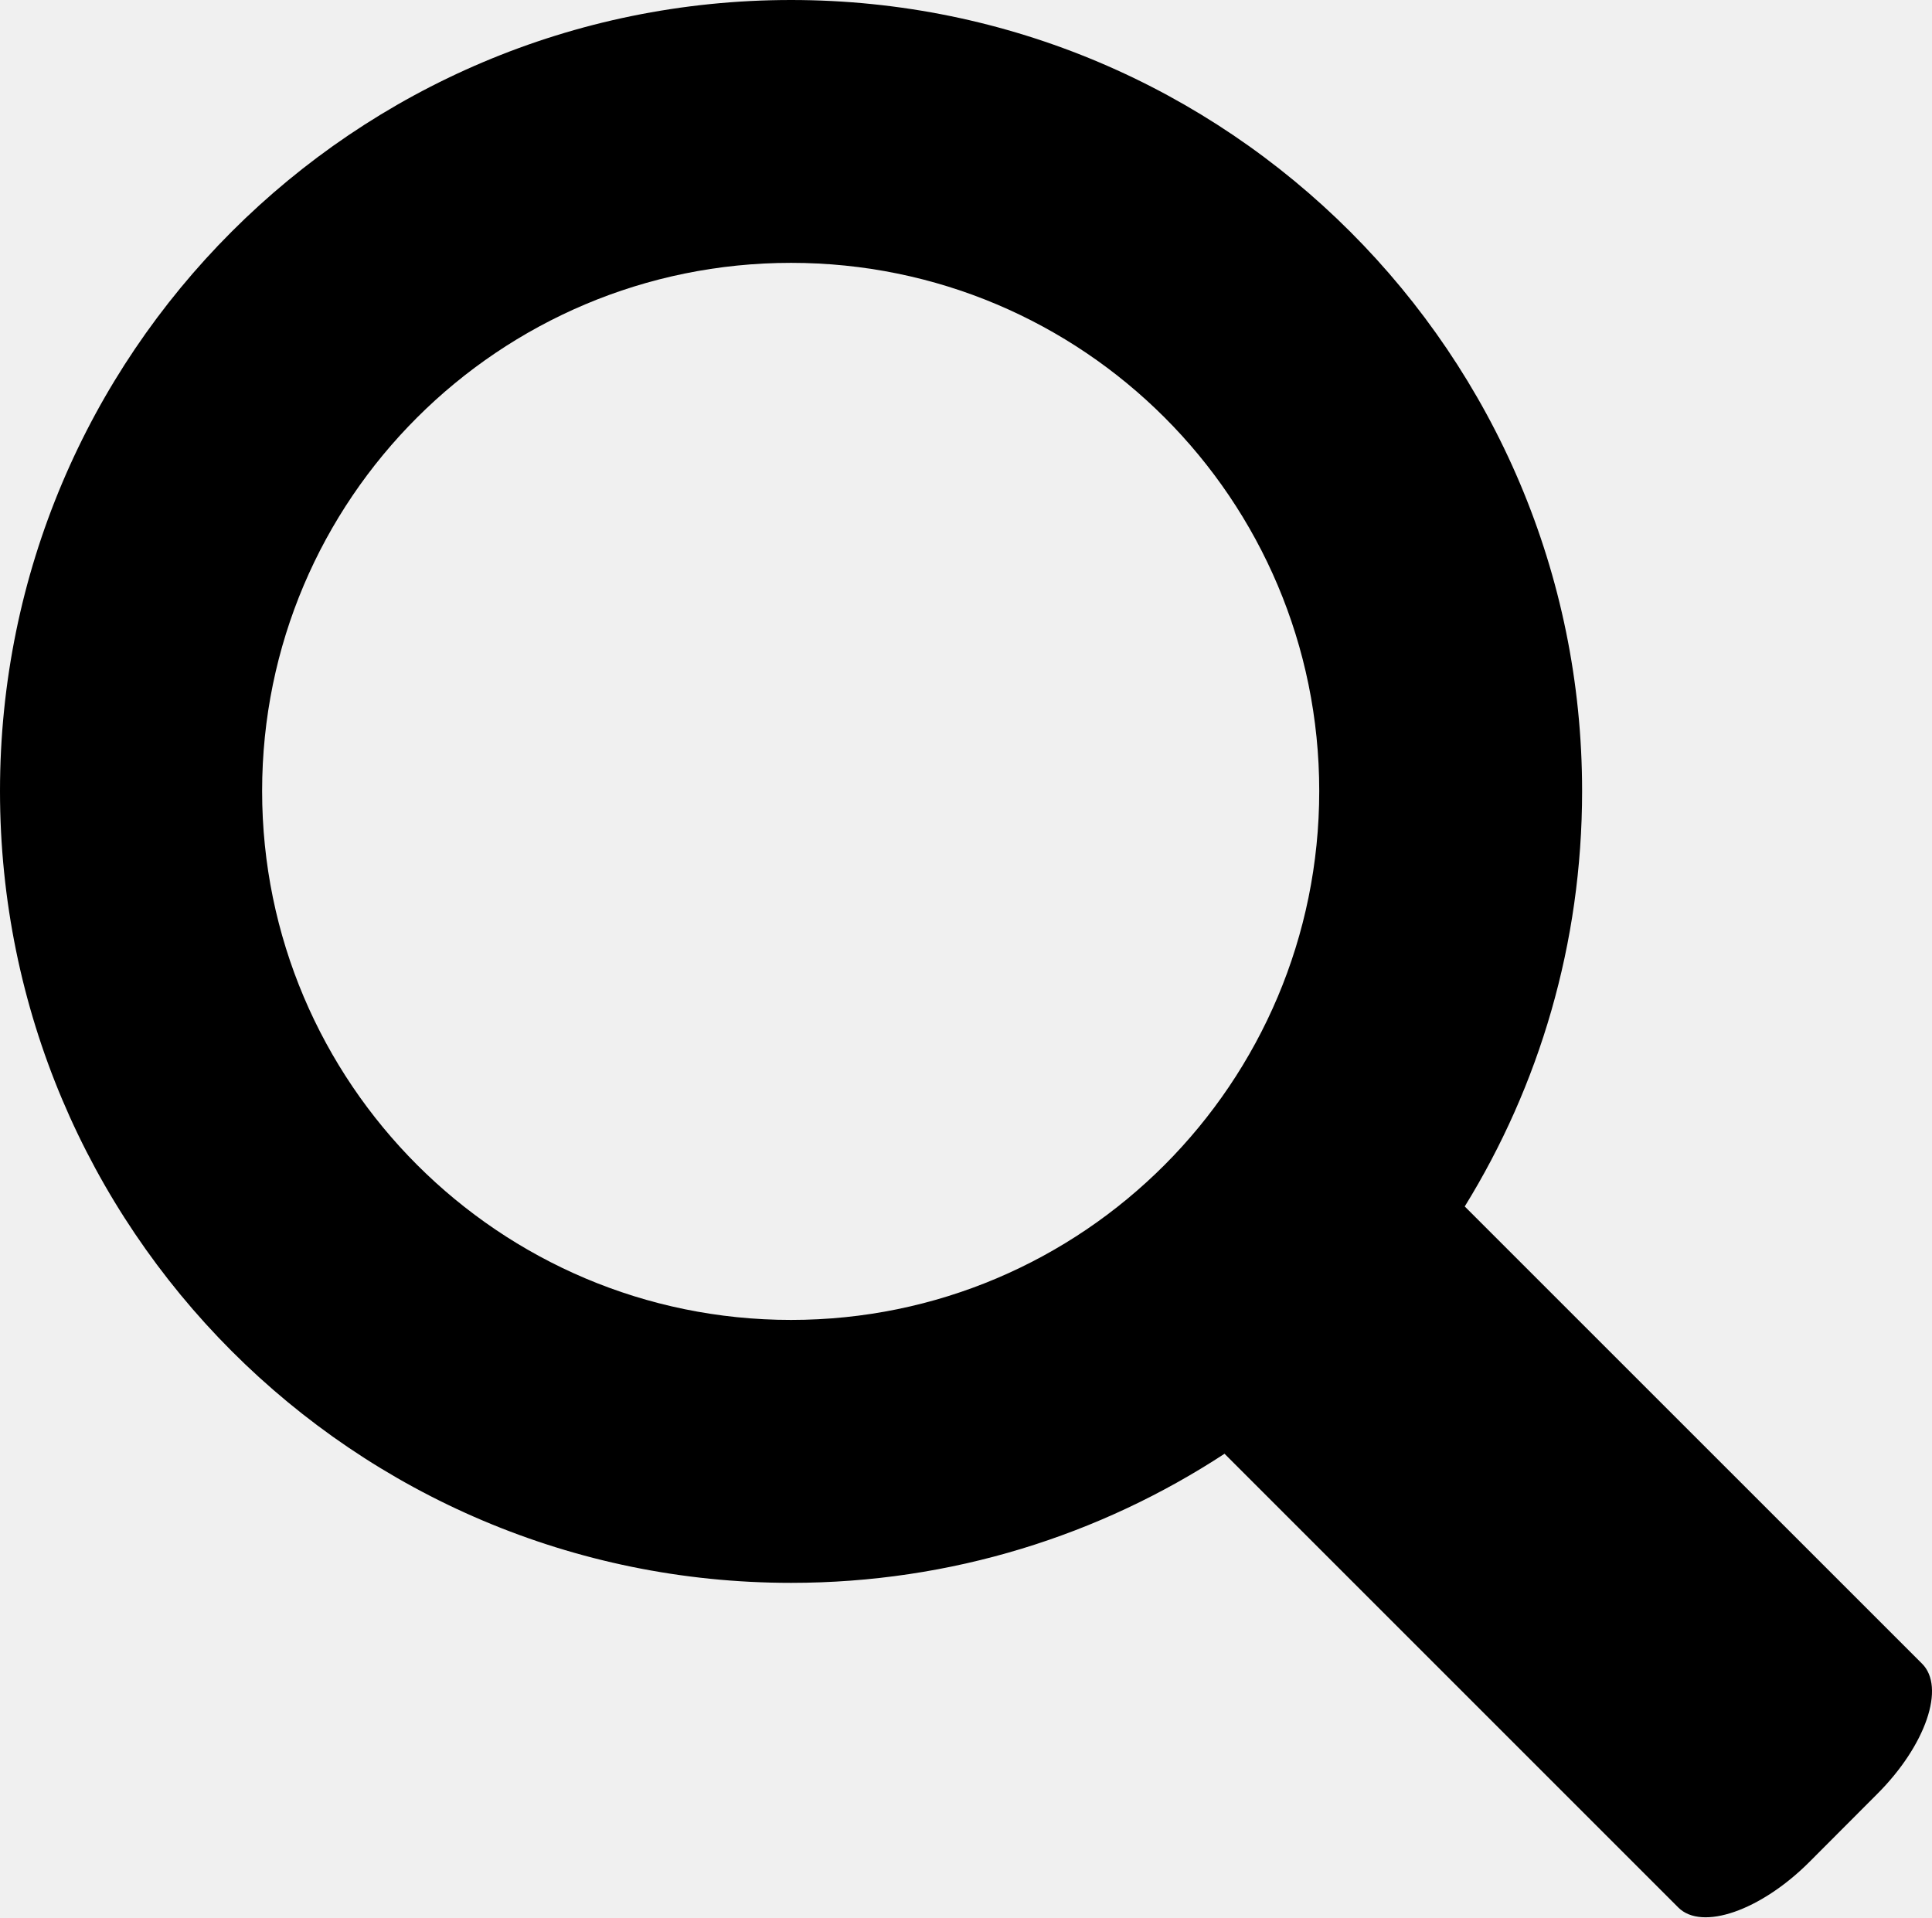
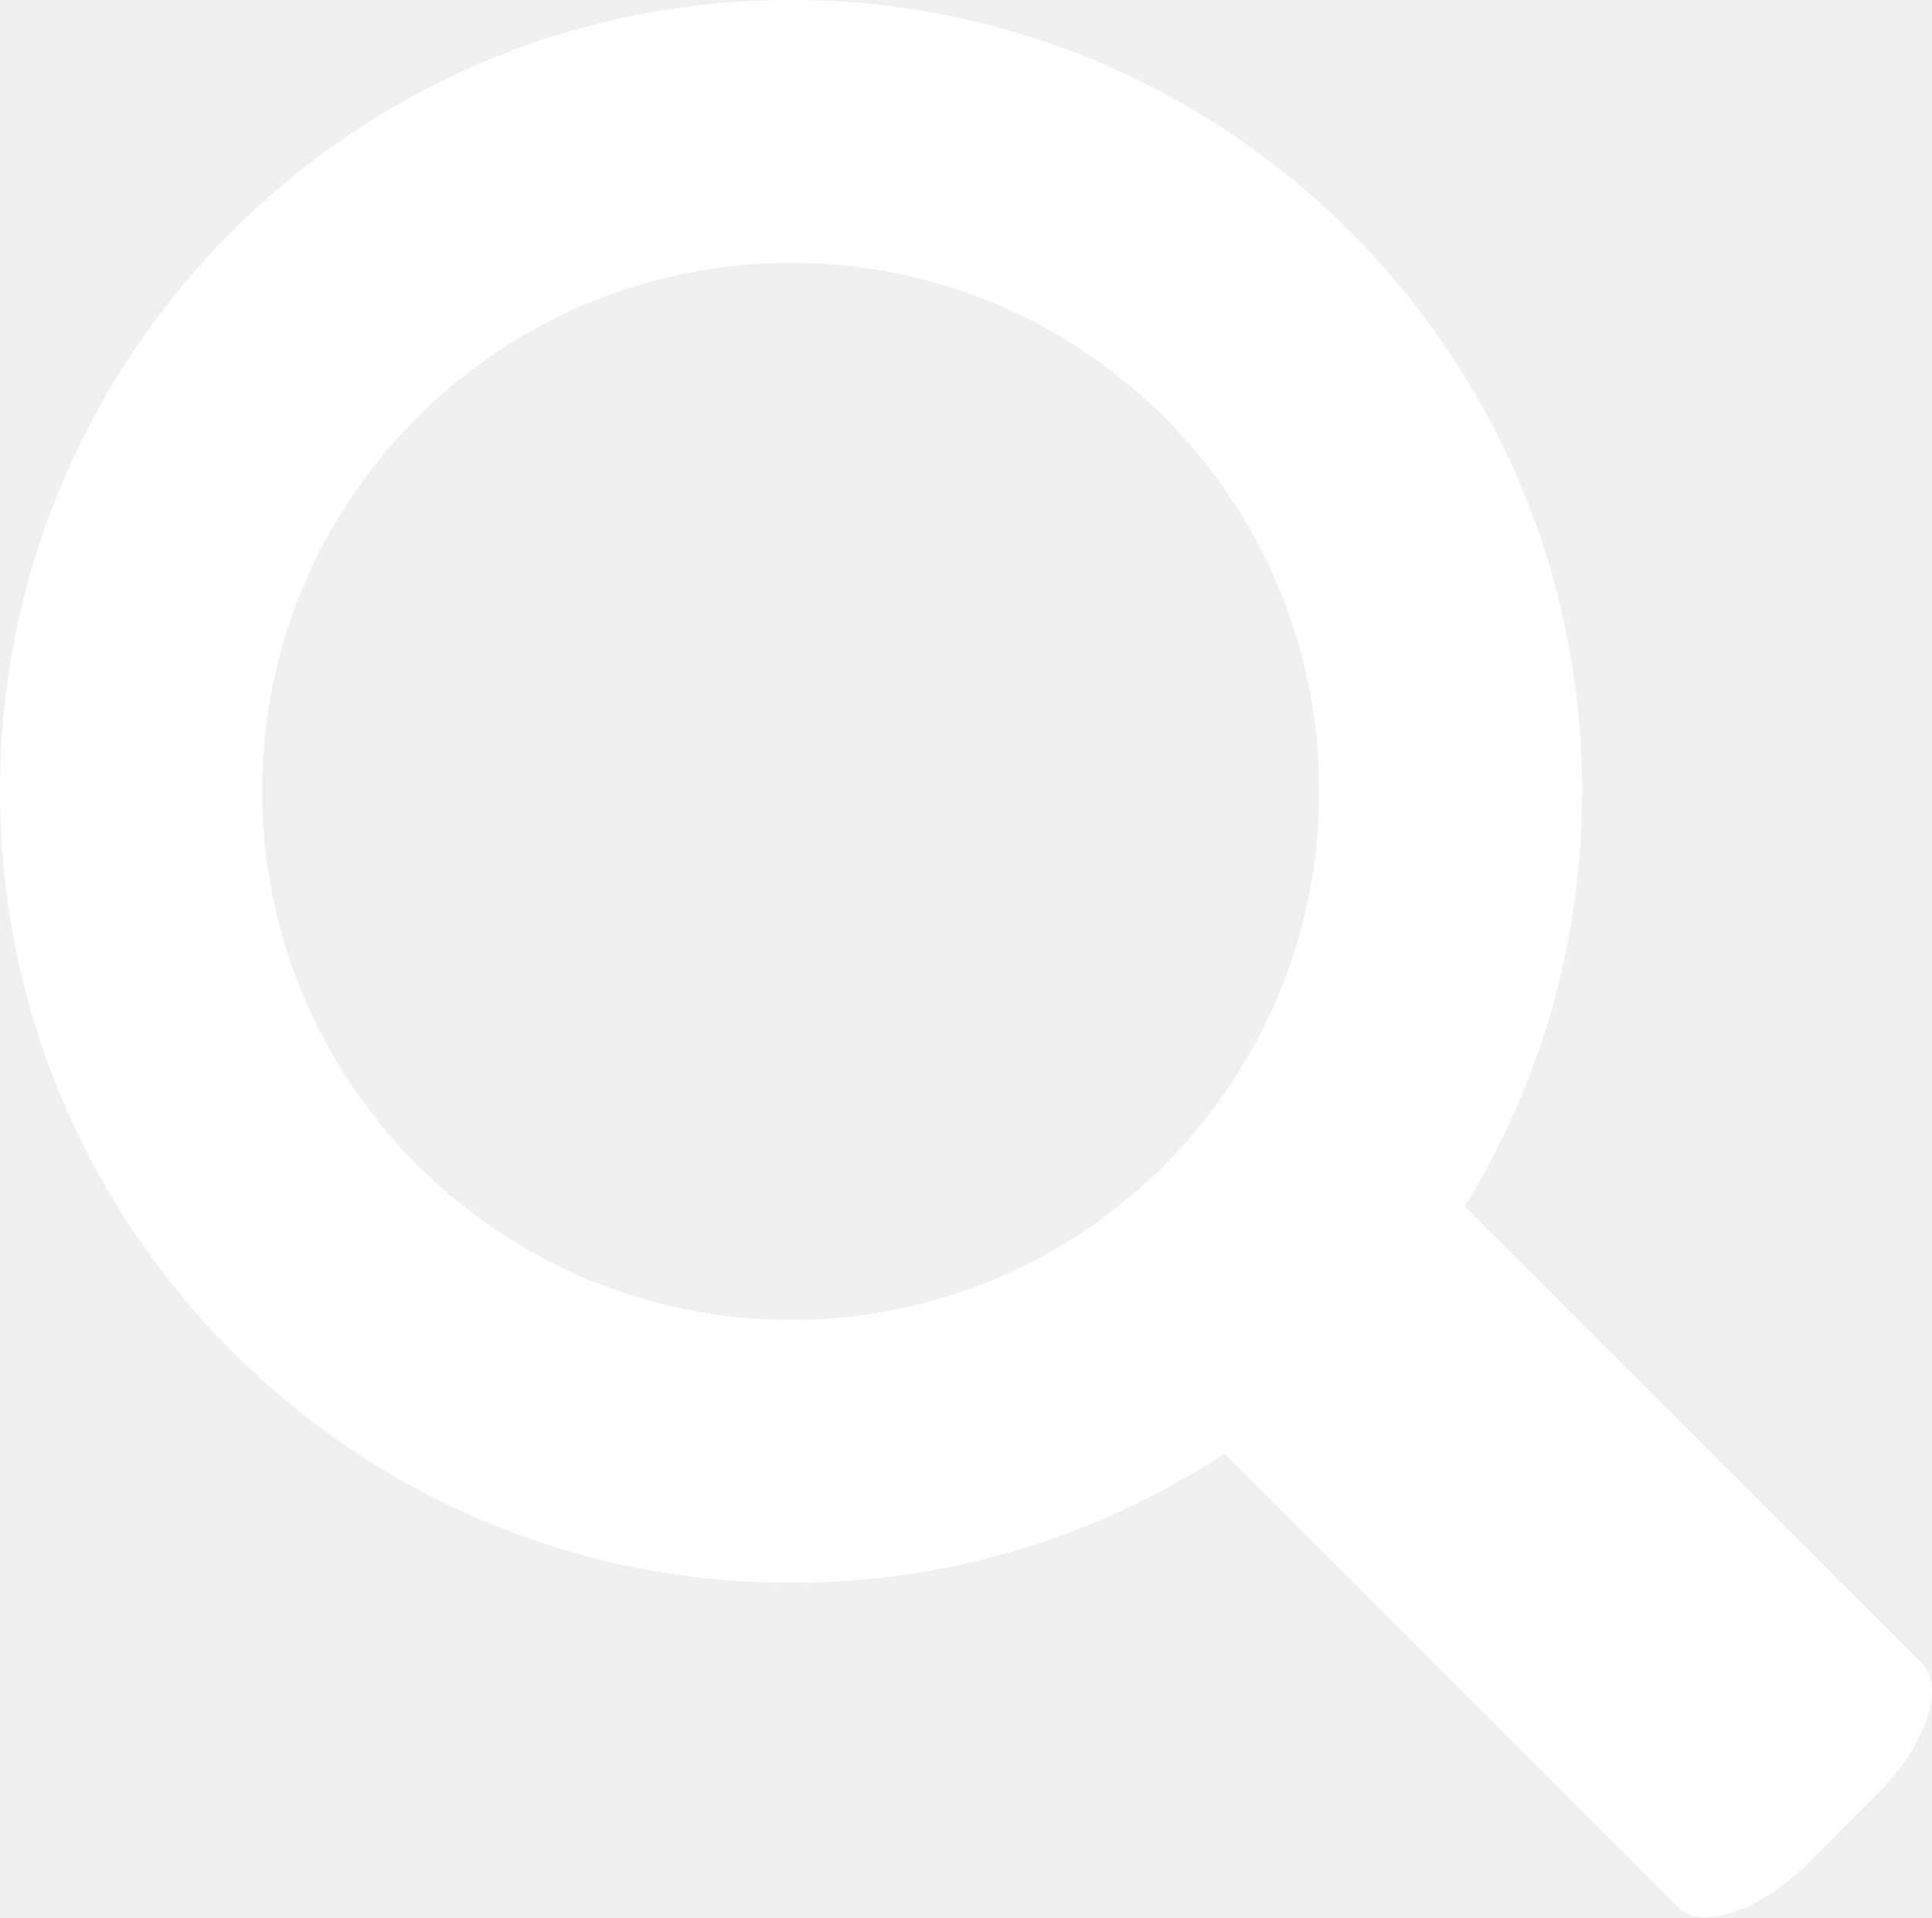
<svg xmlns="http://www.w3.org/2000/svg" version="1.1" id="Layer_1" x="0px" y="0px" width="46.553" height="46.201" viewBox="0 0 46.553 46.201" enable-background="new 0 0 100 100" xml:space="preserve">
  <defs id="defs13" />
  <g id="XMLID_13_" transform="translate(-29.461,-26.738)">
    <g id="g4">
      <g id="XMLID_10_">
        <g id="g7">
-           <path d="M 69.902,72.704 58.967,61.769 c -2.997,1.961 -6.579,3.111 -10.444,3.111 -10.539,0 -19.062,-8.542 -19.062,-19.081 0,-10.519 8.522,-19.061 19.062,-19.061 10.521,0 19.06,8.542 19.06,19.061 0,3.679 -1.036,7.107 -2.828,10.011 l 11.013,11.011 c 0.583,0.567 0.094,1.981 -1.076,3.148 l -1.64,1.644 c -1.17,1.167 -2.584,1.656 -3.15,1.091 z M 61.249,45.799 c 0,-7.033 -5.695,-12.727 -12.727,-12.727 -7.033,0 -12.745,5.694 -12.745,12.727 0,7.033 5.712,12.745 12.745,12.745 7.032,0 12.727,-5.711 12.727,-12.745 z" id="path9" />
+           <path d="M 69.902,72.704 58.967,61.769 c -2.997,1.961 -6.579,3.111 -10.444,3.111 -10.539,0 -19.062,-8.542 -19.062,-19.081 0,-10.519 8.522,-19.061 19.062,-19.061 10.521,0 19.06,8.542 19.06,19.061 0,3.679 -1.036,7.107 -2.828,10.011 l 11.013,11.011 c 0.583,0.567 0.094,1.981 -1.076,3.148 l -1.64,1.644 c -1.17,1.167 -2.584,1.656 -3.15,1.091 z M 61.249,45.799 c 0,-7.033 -5.695,-12.727 -12.727,-12.727 -7.033,0 -12.745,5.694 -12.745,12.727 0,7.033 5.712,12.745 12.745,12.745 7.032,0 12.727,-5.711 12.727,-12.745 z" fill="#fff" id="path9" />
        </g>
      </g>
    </g>
  </g>
</svg>
